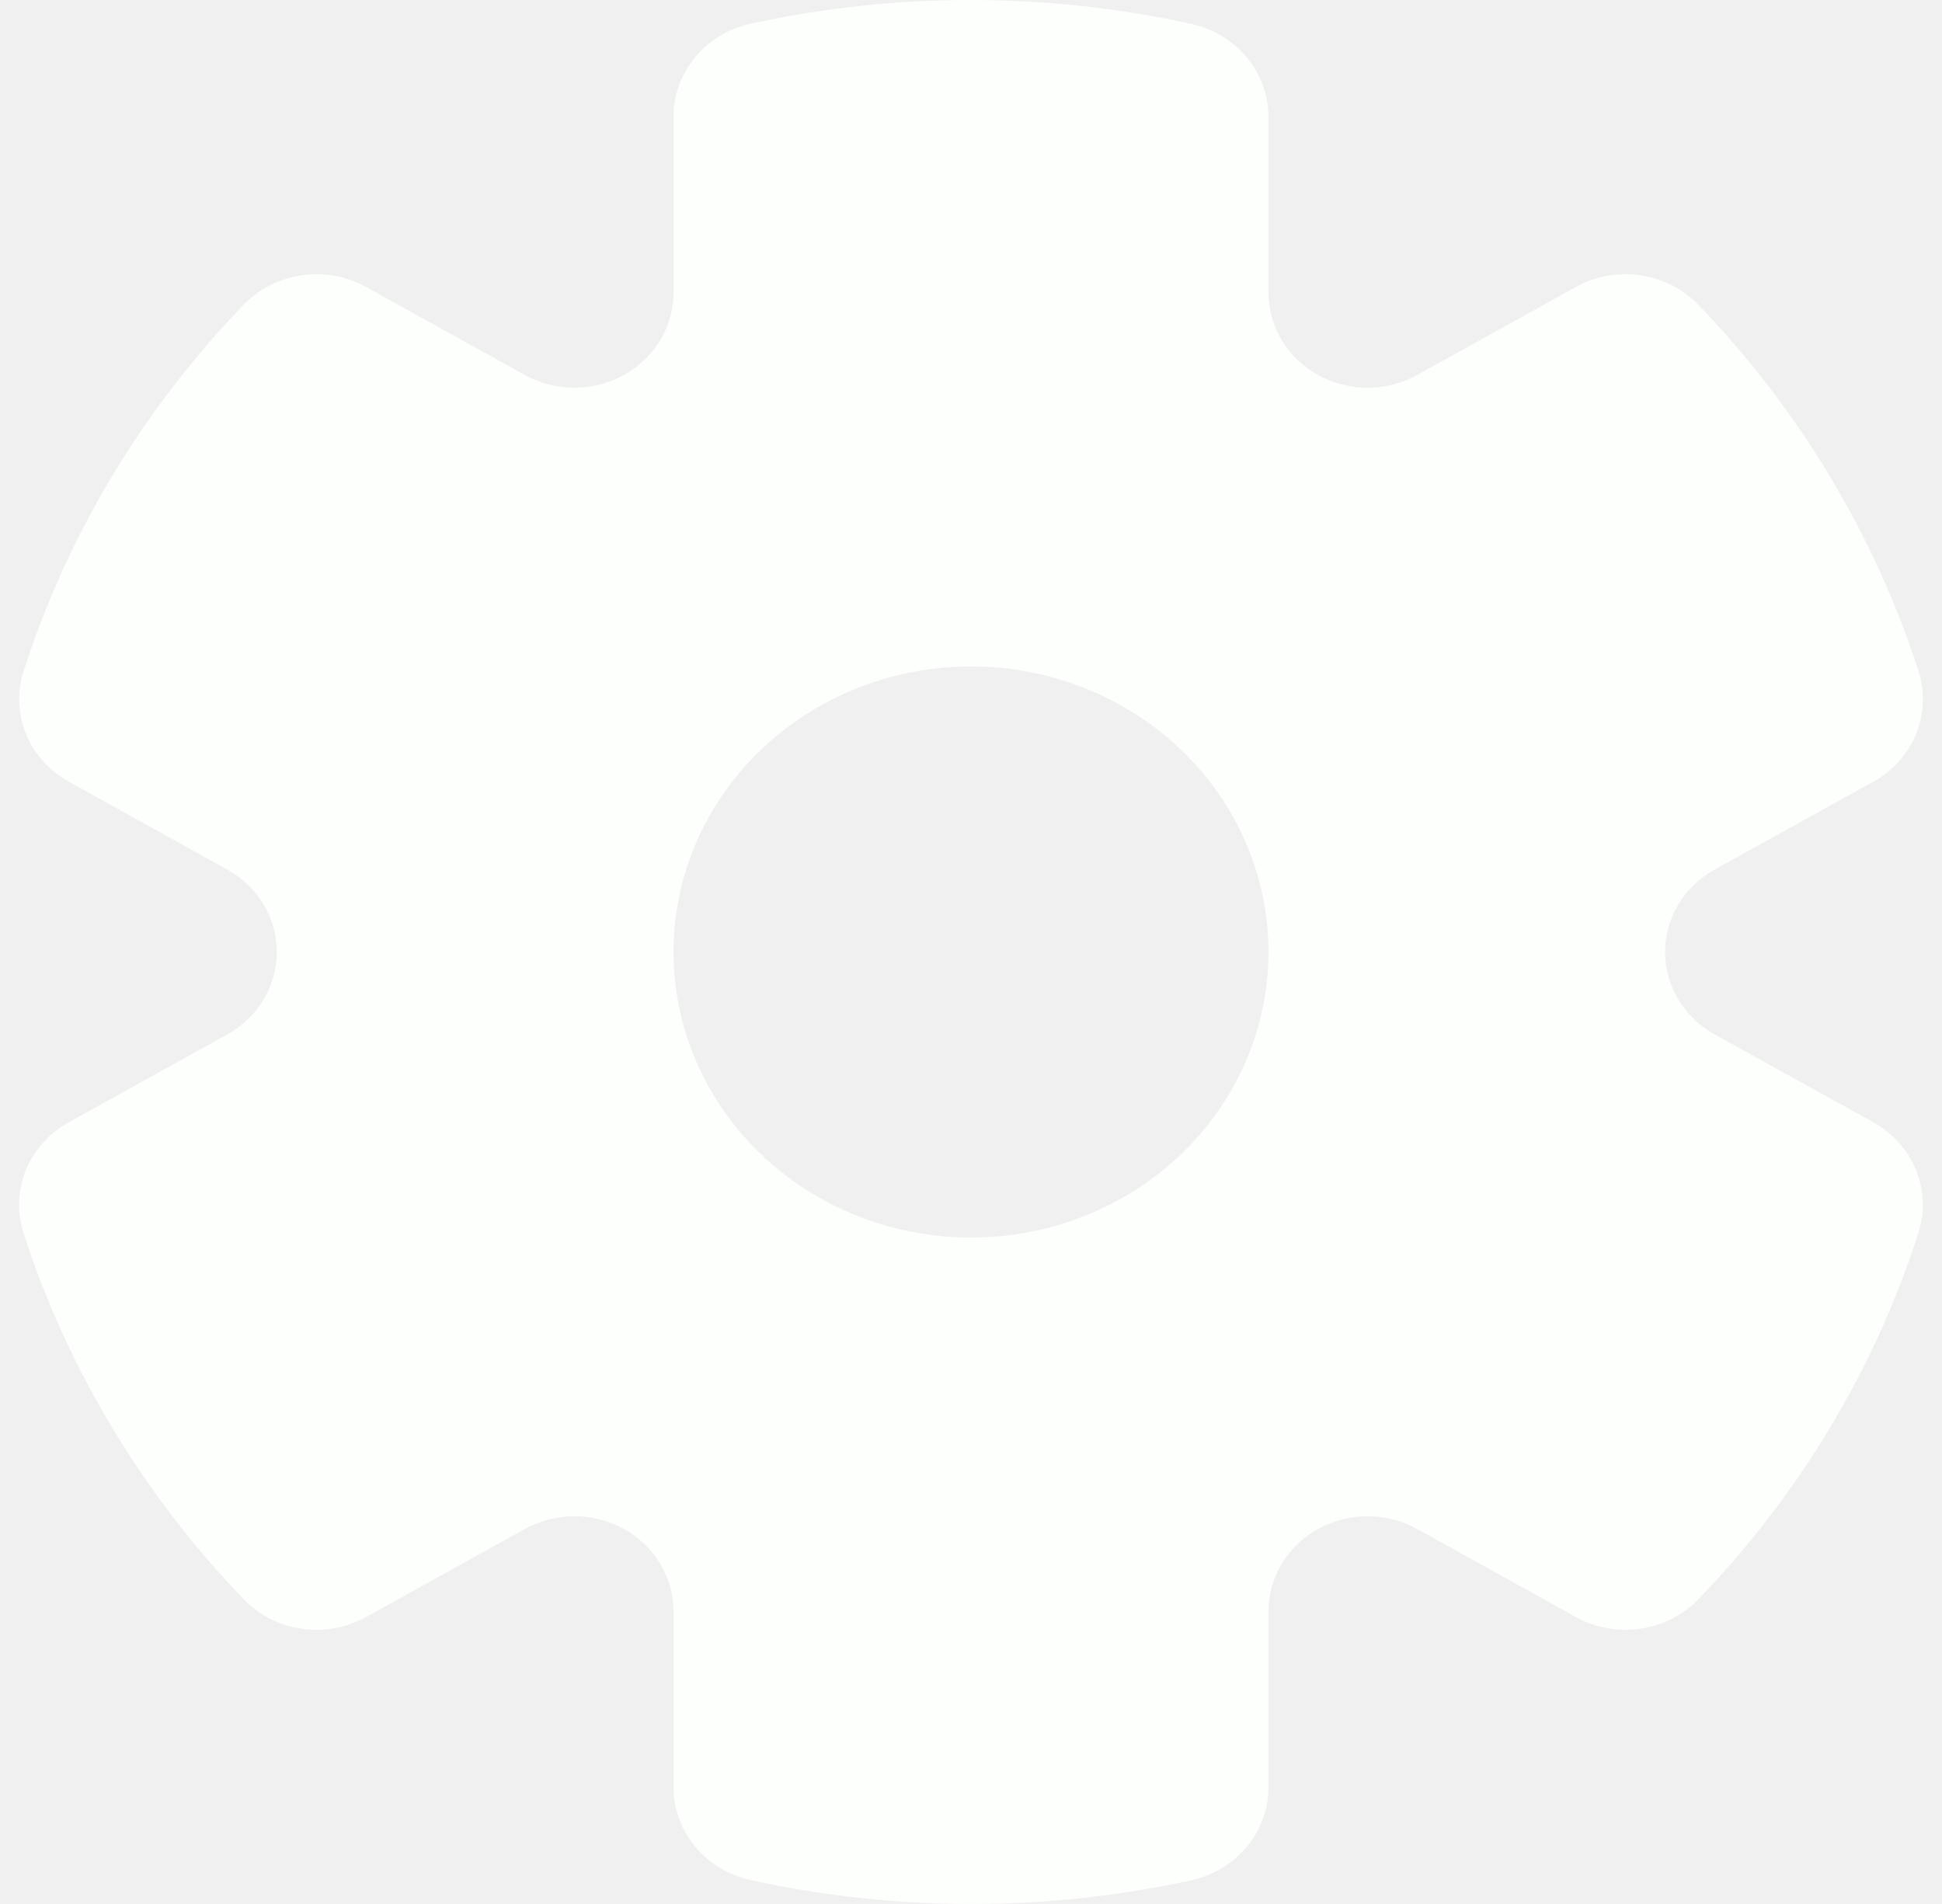
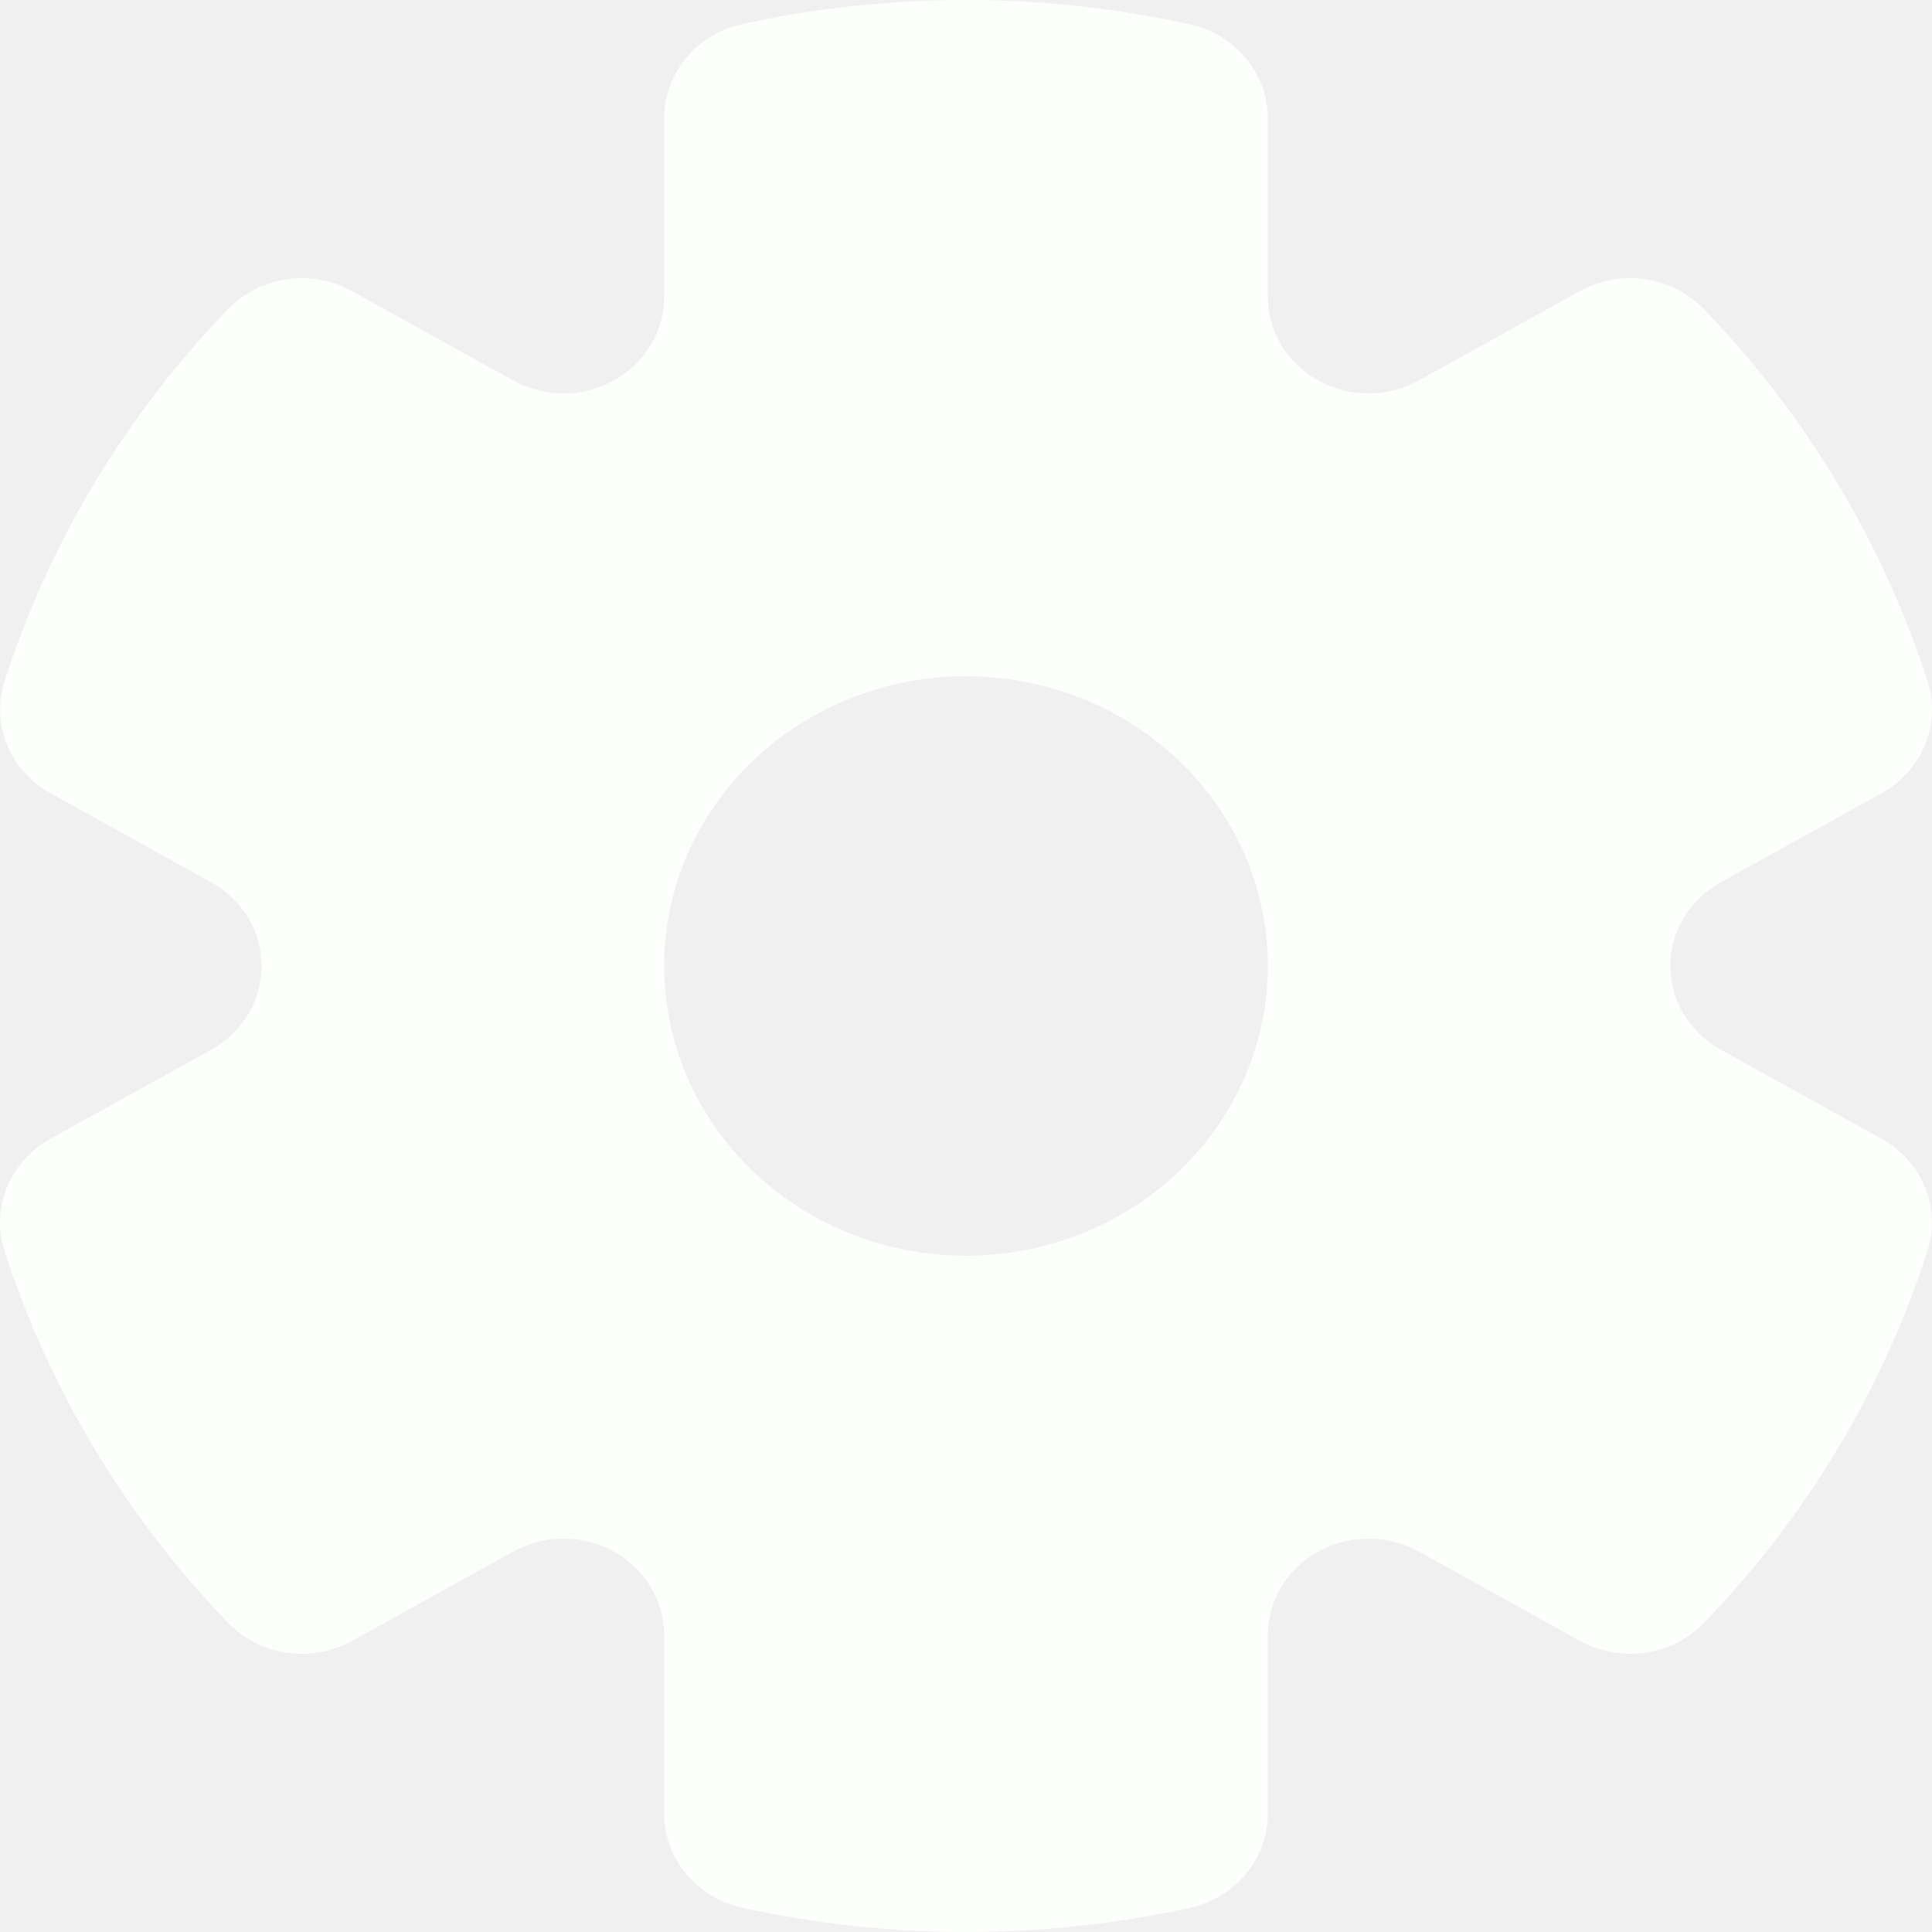
- <svg xmlns="http://www.w3.org/2000/svg" width="51" height="50" viewBox="0 0 51 50" fill="none">
-   <path fill-rule="evenodd" clip-rule="evenodd" d="M17.688 3.06C17.688 2.494 17.888 1.945 18.256 1.502C18.623 1.059 19.137 0.75 19.711 0.623C23.521 -0.209 27.477 -0.208 31.286 0.628C31.861 0.754 32.375 1.064 32.743 1.507C33.111 1.949 33.312 2.499 33.312 3.065V7.682C33.312 8.121 33.432 8.552 33.661 8.932C33.889 9.312 34.218 9.628 34.614 9.847C35.01 10.066 35.459 10.182 35.916 10.182C36.373 10.182 36.822 10.066 37.218 9.847L41.387 7.535C41.898 7.251 42.495 7.143 43.079 7.228C43.662 7.313 44.199 7.586 44.6 8.002C47.25 10.755 49.226 14.041 50.383 17.621C50.558 18.162 50.536 18.745 50.321 19.273C50.105 19.8 49.71 20.242 49.199 20.526L45.03 22.835C44.634 23.055 44.305 23.37 44.077 23.75C43.848 24.13 43.728 24.561 43.728 25C43.728 25.439 43.848 25.87 44.077 26.25C44.305 26.63 44.634 26.945 45.03 27.165L49.196 29.472C49.707 29.755 50.102 30.197 50.317 30.724C50.532 31.251 50.555 31.833 50.381 32.374C49.231 35.959 47.255 39.249 44.6 42C44.199 42.416 43.662 42.688 43.078 42.773C42.494 42.857 41.898 42.749 41.387 42.465L37.218 40.153C36.822 39.934 36.373 39.818 35.916 39.818C35.459 39.818 35.01 39.934 34.614 40.153C34.218 40.372 33.889 40.688 33.661 41.068C33.432 41.448 33.312 41.879 33.312 42.318V46.942C33.311 47.508 33.111 48.057 32.742 48.499C32.374 48.942 31.861 49.251 31.286 49.377C27.476 50.209 23.52 50.208 19.711 49.372C19.137 49.245 18.623 48.936 18.256 48.493C17.888 48.05 17.688 47.501 17.688 46.935V42.318C17.688 41.879 17.568 41.448 17.339 41.068C17.111 40.688 16.782 40.372 16.386 40.153C15.99 39.934 15.541 39.818 15.084 39.818C14.627 39.818 14.178 39.934 13.782 40.153L9.613 42.465C9.102 42.749 8.505 42.857 7.921 42.772C7.338 42.687 6.801 42.414 6.4 41.998C5.079 40.626 3.922 39.117 2.95 37.498C1.976 35.881 1.193 34.164 0.617 32.379C0.442 31.838 0.464 31.255 0.679 30.728C0.895 30.2 1.29 29.758 1.802 29.474L5.968 27.165C6.364 26.945 6.692 26.63 6.921 26.25C7.149 25.87 7.27 25.439 7.27 25C7.27 24.561 7.149 24.13 6.921 23.75C6.692 23.37 6.364 23.055 5.968 22.835L1.807 20.528C1.296 20.245 0.9 19.804 0.684 19.277C0.468 18.749 0.445 18.167 0.619 17.626C1.769 14.042 3.745 10.753 6.4 8.002C6.801 7.587 7.337 7.314 7.92 7.229C8.504 7.144 9.1 7.252 9.611 7.535L13.782 9.847C14.178 10.066 14.627 10.182 15.084 10.182C15.541 10.182 15.99 10.066 16.386 9.847C16.782 9.628 17.111 9.312 17.339 8.932C17.568 8.552 17.688 8.121 17.688 7.682V3.058V3.06ZM25.5 32.499C27.572 32.499 29.559 31.709 31.024 30.303C32.489 28.896 33.312 26.989 33.312 25C33.312 23.011 32.489 21.104 31.024 19.697C29.559 18.291 27.572 17.501 25.5 17.501C23.428 17.501 21.441 18.291 19.976 19.697C18.511 21.104 17.688 23.011 17.688 25C17.688 26.989 18.511 28.896 19.976 30.303C21.441 31.709 23.428 32.499 25.5 32.499Z" fill="#FDFFFC" />
+ <svg xmlns="http://www.w3.org/2000/svg" width="50" height="50" viewBox="0 0 50 50" fill="none">
+   <g clip-path="url(#clip0_85_833)">
+     <path fill-rule="evenodd" clip-rule="evenodd" d="M17.188 3.06C17.188 2.494 17.388 1.945 17.756 1.502C18.123 1.059 18.637 0.75 19.211 0.623C23.021 -0.209 26.977 -0.208 30.786 0.628C31.361 0.754 31.875 1.064 32.243 1.507C32.611 1.949 32.812 2.499 32.812 3.065V7.682C32.812 8.121 32.932 8.552 33.161 8.932C33.389 9.312 33.718 9.628 34.114 9.847C34.51 10.066 34.959 10.182 35.416 10.182C35.873 10.182 36.322 10.066 36.718 9.847L40.887 7.535C41.398 7.251 41.995 7.143 42.579 7.228C43.162 7.313 43.699 7.586 44.1 8.002C46.75 10.755 48.726 14.041 49.883 17.621C50.058 18.162 50.036 18.745 49.821 19.273C49.605 19.8 49.21 20.242 48.699 20.526L44.53 22.835C44.134 23.055 43.805 23.37 43.577 23.75C43.348 24.13 43.228 24.561 43.228 25C43.228 25.439 43.348 25.87 43.577 26.25C43.805 26.63 44.134 26.945 44.53 27.165L48.696 29.472C49.207 29.755 49.602 30.197 49.817 30.724C50.032 31.251 50.055 31.833 49.881 32.374C48.731 35.959 46.755 39.249 44.1 42C43.699 42.416 43.162 42.688 42.578 42.773C41.994 42.857 41.398 42.749 40.887 42.465L36.718 40.153C36.322 39.934 35.873 39.818 35.416 39.818C34.959 39.818 34.51 39.934 34.114 40.153C33.718 40.372 33.389 40.688 33.161 41.068C32.932 41.448 32.812 41.879 32.812 42.318V46.942C32.811 47.508 32.611 48.057 32.242 48.499C31.874 48.942 31.361 49.251 30.786 49.377C26.976 50.209 23.02 50.208 19.211 49.372C18.637 49.245 18.123 48.936 17.756 48.493C17.388 48.05 17.188 47.501 17.188 46.935V42.318C17.188 41.879 17.068 41.448 16.839 41.068C16.611 40.688 16.282 40.372 15.886 40.153C15.49 39.934 15.041 39.818 14.584 39.818C14.127 39.818 13.678 39.934 13.282 40.153L9.113 42.465C8.602 42.749 8.005 42.857 7.421 42.772C6.838 42.687 6.301 42.414 5.9 41.998C4.579 40.626 3.422 39.117 2.45 37.498C1.476 35.881 0.693 34.164 0.117 32.379C-0.058 31.838 -0.036 31.255 0.179 30.728C0.395 30.2 0.79 29.758 1.302 29.474L5.468 27.165C5.864 26.945 6.192 26.63 6.421 26.25C6.649 25.87 6.77 25.439 6.77 25C6.77 24.561 6.649 24.13 6.421 23.75C6.192 23.37 5.864 23.055 5.468 22.835L1.307 20.528C0.796 20.245 0.4 19.804 0.184 19.277C-0.032 18.749 -0.055 18.167 0.119 17.626C1.269 14.042 3.245 10.753 5.9 8.002C6.301 7.587 6.837 7.314 7.42 7.229C8.004 7.144 8.6 7.252 9.111 7.535L13.282 9.847C13.678 10.066 14.127 10.182 14.584 10.182C15.041 10.182 15.49 10.066 15.886 9.847C16.282 9.628 16.611 9.312 16.839 8.932C17.068 8.552 17.188 8.121 17.188 7.682V3.058V3.06ZM25 32.499C27.072 32.499 29.059 31.709 30.524 30.303C31.989 28.896 32.812 26.989 32.812 25C32.812 23.011 31.989 21.104 30.524 19.697C29.059 18.291 27.072 17.501 25 17.501C22.928 17.501 20.941 18.291 19.476 19.697C18.011 21.104 17.188 23.011 17.188 25C17.188 26.989 18.011 28.896 19.476 30.303C20.941 31.709 22.928 32.499 25 32.499Z" fill="#FDFFFC" />
+   </g>
+   <defs>
+     <clipPath id="clip0_85_833">
+       <rect width="50" height="50" fill="white" />
+     </clipPath>
+   </defs>
</svg>
